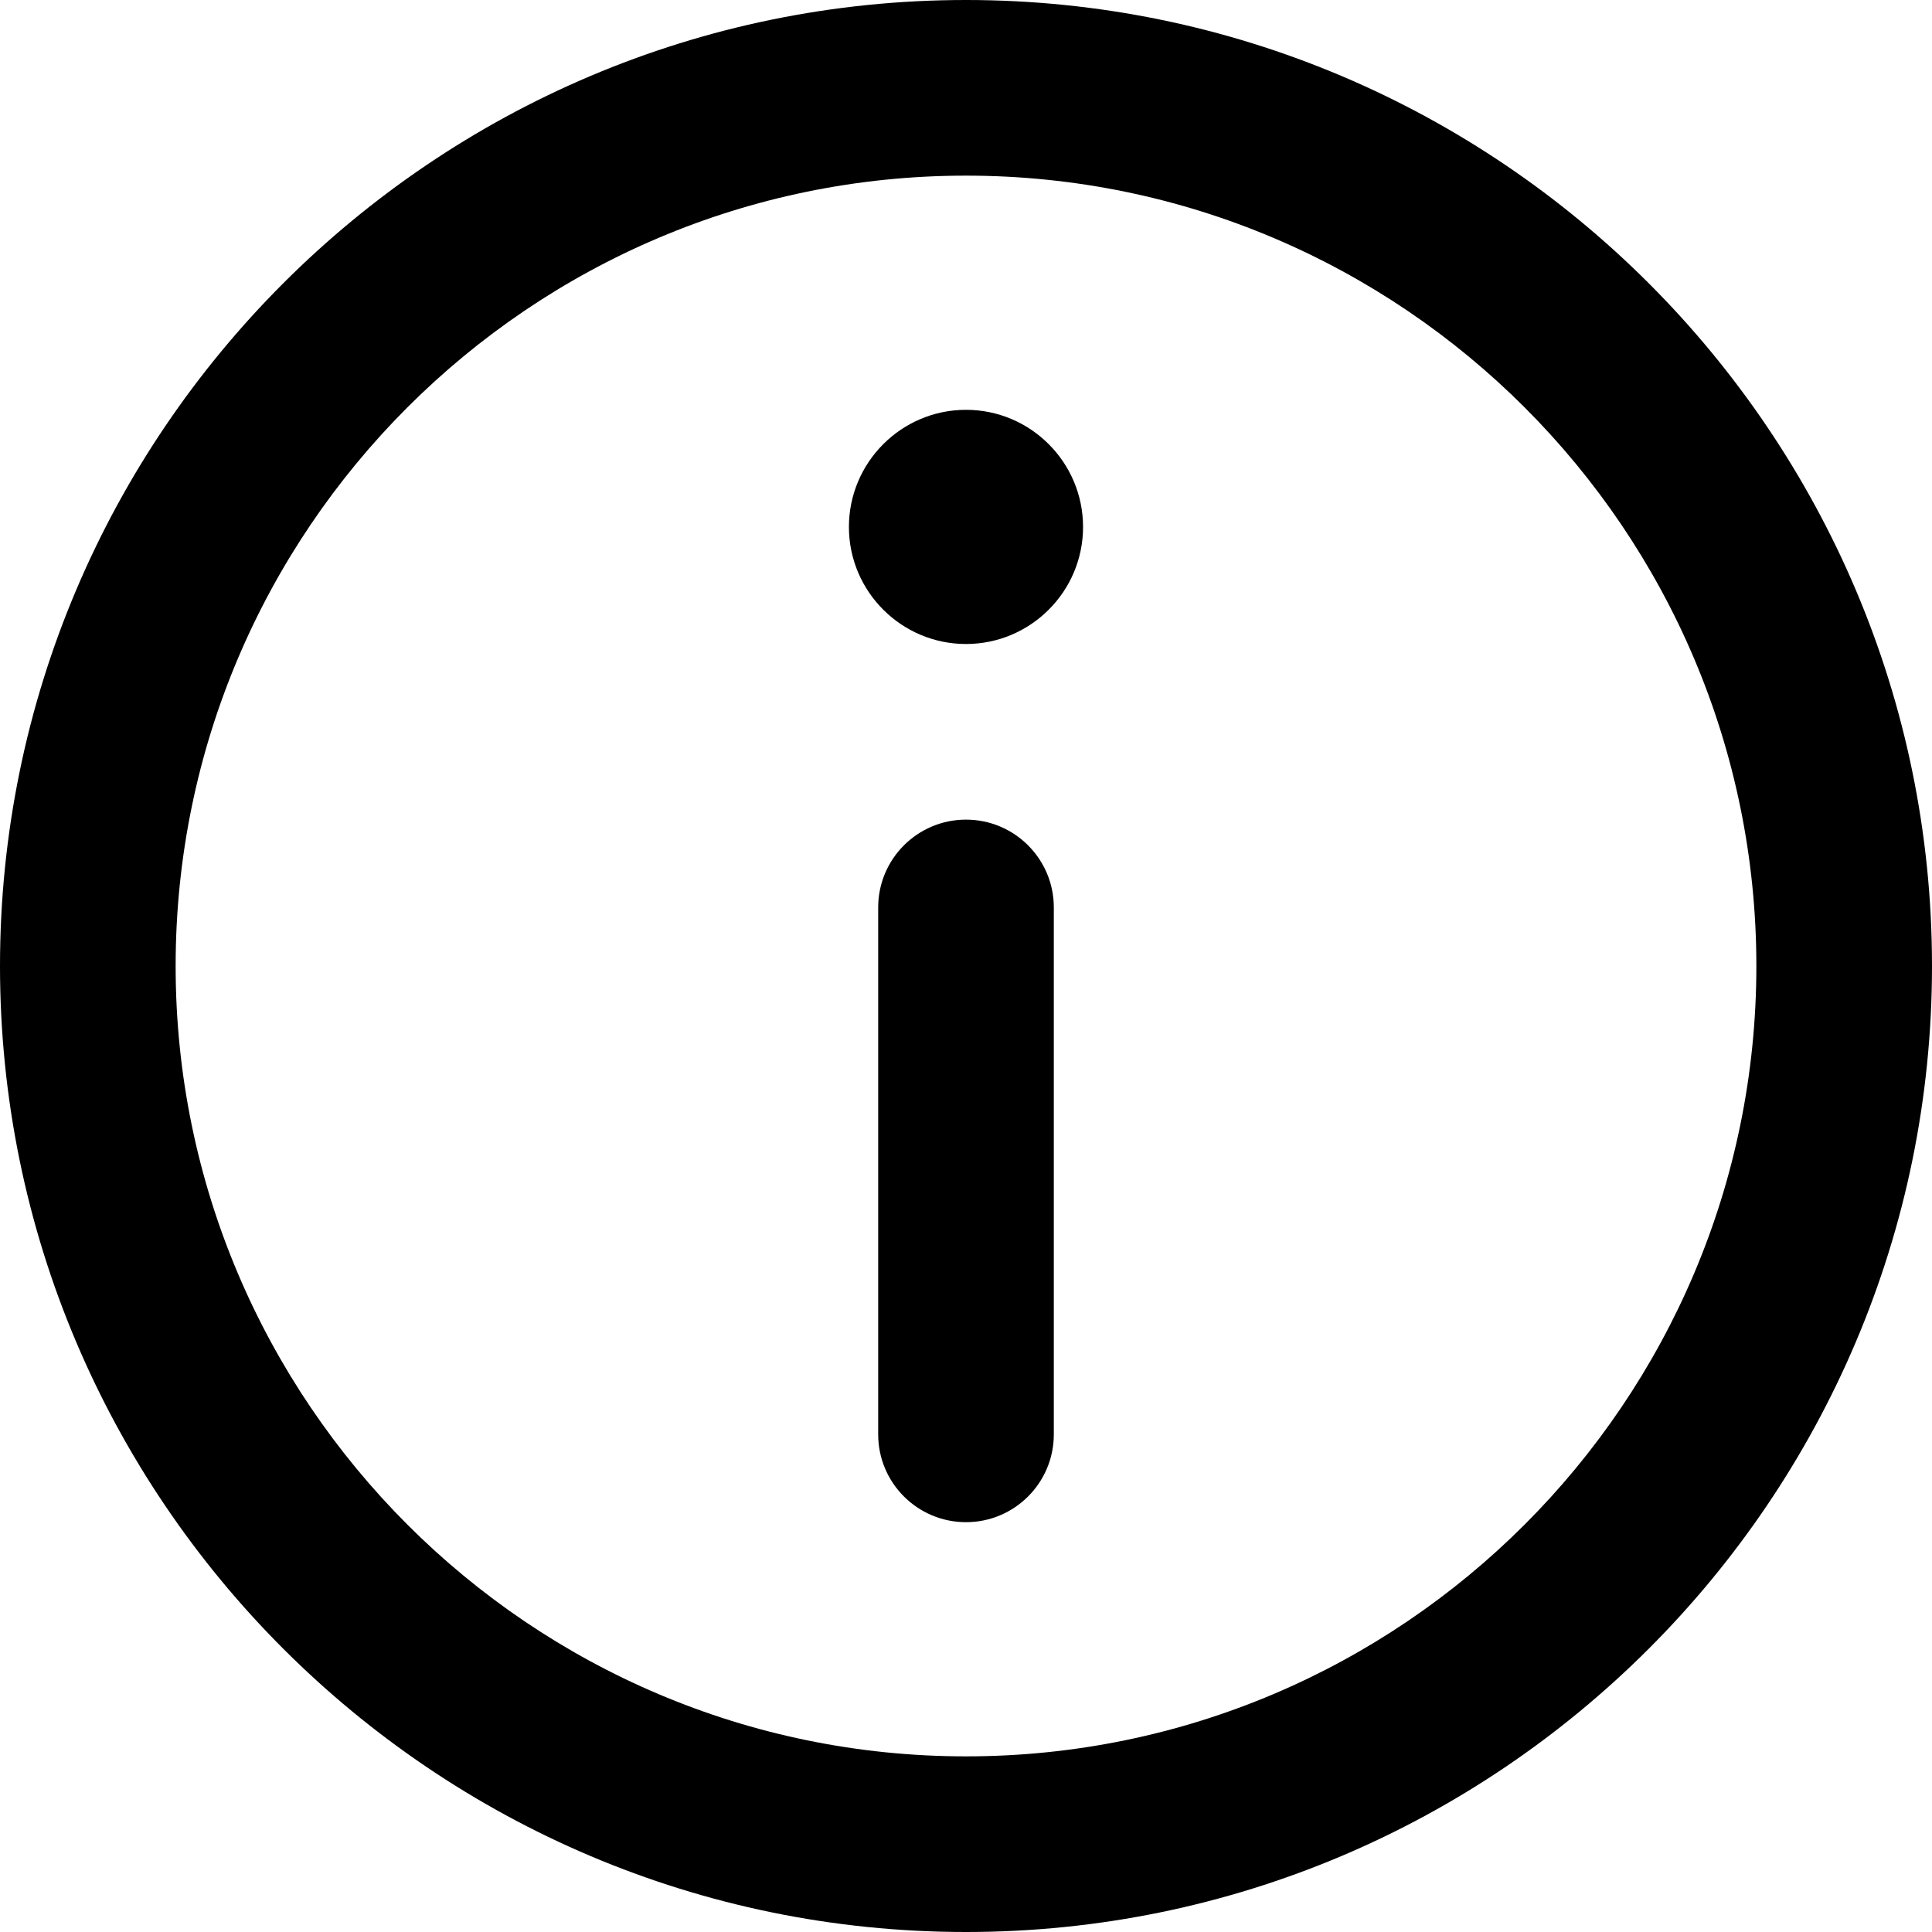
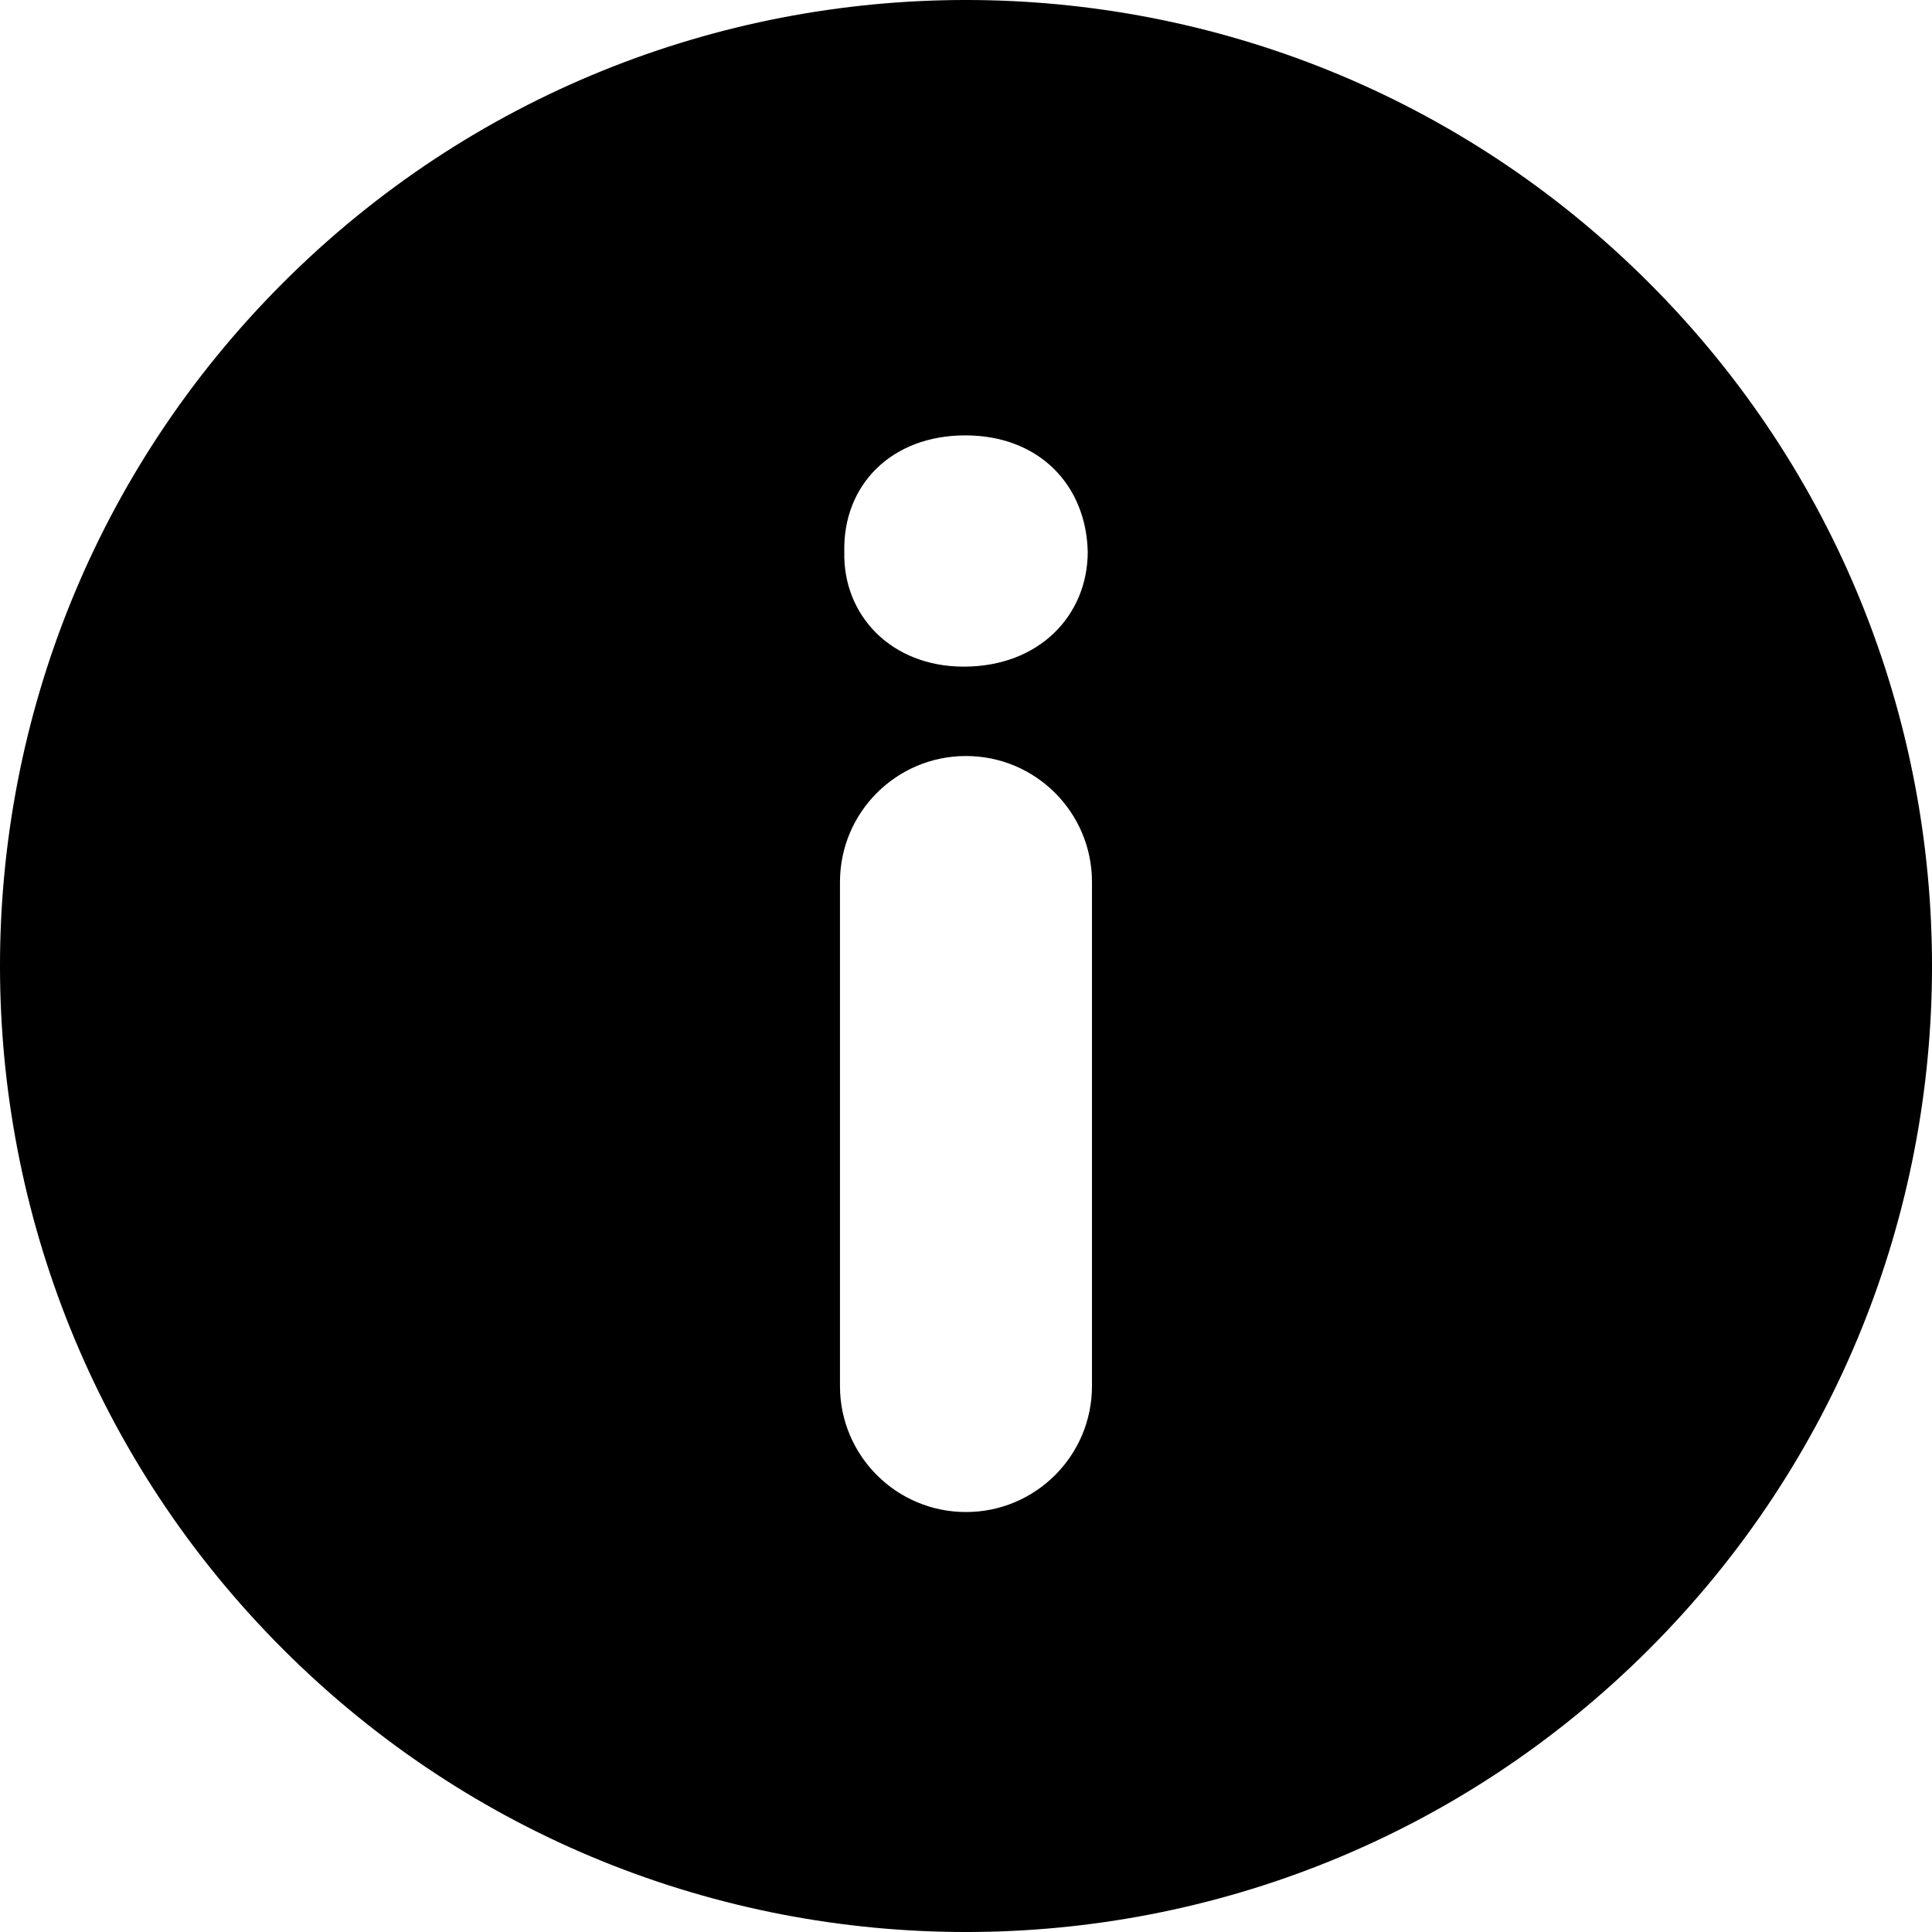
- <svg xmlns="http://www.w3.org/2000/svg" version="1.1" id="Capa_1" x="0px" y="0px" viewBox="0 0 330 330" style="enable-background:new 0 0 330 330;" xml:space="preserve">
+ <svg xmlns="http://www.w3.org/2000/svg" version="1.1" id="Capa_1" x="0px" y="0px" viewBox="0 0 45.999 45.999" style="enable-background:new 0 0 45.999 45.999;" xml:space="preserve">
  <g>
-     <path d="M165,0C74.019,0,0,74.02,0,165.001C0,255.982,74.019,330,165,330s165-74.018,165-164.999C330,74.02,255.981,0,165,0z    M165,300c-74.44,0-135-60.56-135-134.999C30,90.562,90.56,30,165,30s135,60.562,135,135.001C300,239.44,239.439,300,165,300z" />
-     <path d="M164.998,70c-11.026,0-19.996,8.976-19.996,20.009c0,11.023,8.97,19.991,19.996,19.991   c11.026,0,19.996-8.968,19.996-19.991C184.994,78.976,176.024,70,164.998,70z" />
-     <path d="M165,140c-8.284,0-15,6.716-15,15v90c0,8.284,6.716,15,15,15c8.284,0,15-6.716,15-15v-90C180,146.716,173.284,140,165,140z   " />
+     <path d="M39.264,6.736c-8.982-8.981-23.545-8.982-32.528,0c-8.982,8.982-8.981,23.545,0,32.528c8.982,8.98,23.545,8.981,32.528,0   C48.245,30.281,48.244,15.719,39.264,6.736z M25.999,33c0,1.657-1.343,3-3,3s-3-1.343-3-3V21c0-1.657,1.343-3,3-3s3,1.343,3,3V33z    M22.946,15.872c-1.728,0-2.88-1.224-2.844-2.735c-0.036-1.584,1.116-2.771,2.879-2.771c1.764,0,2.88,1.188,2.917,2.771   C25.897,14.648,24.746,15.872,22.946,15.872z" />
  </g>
</svg>
